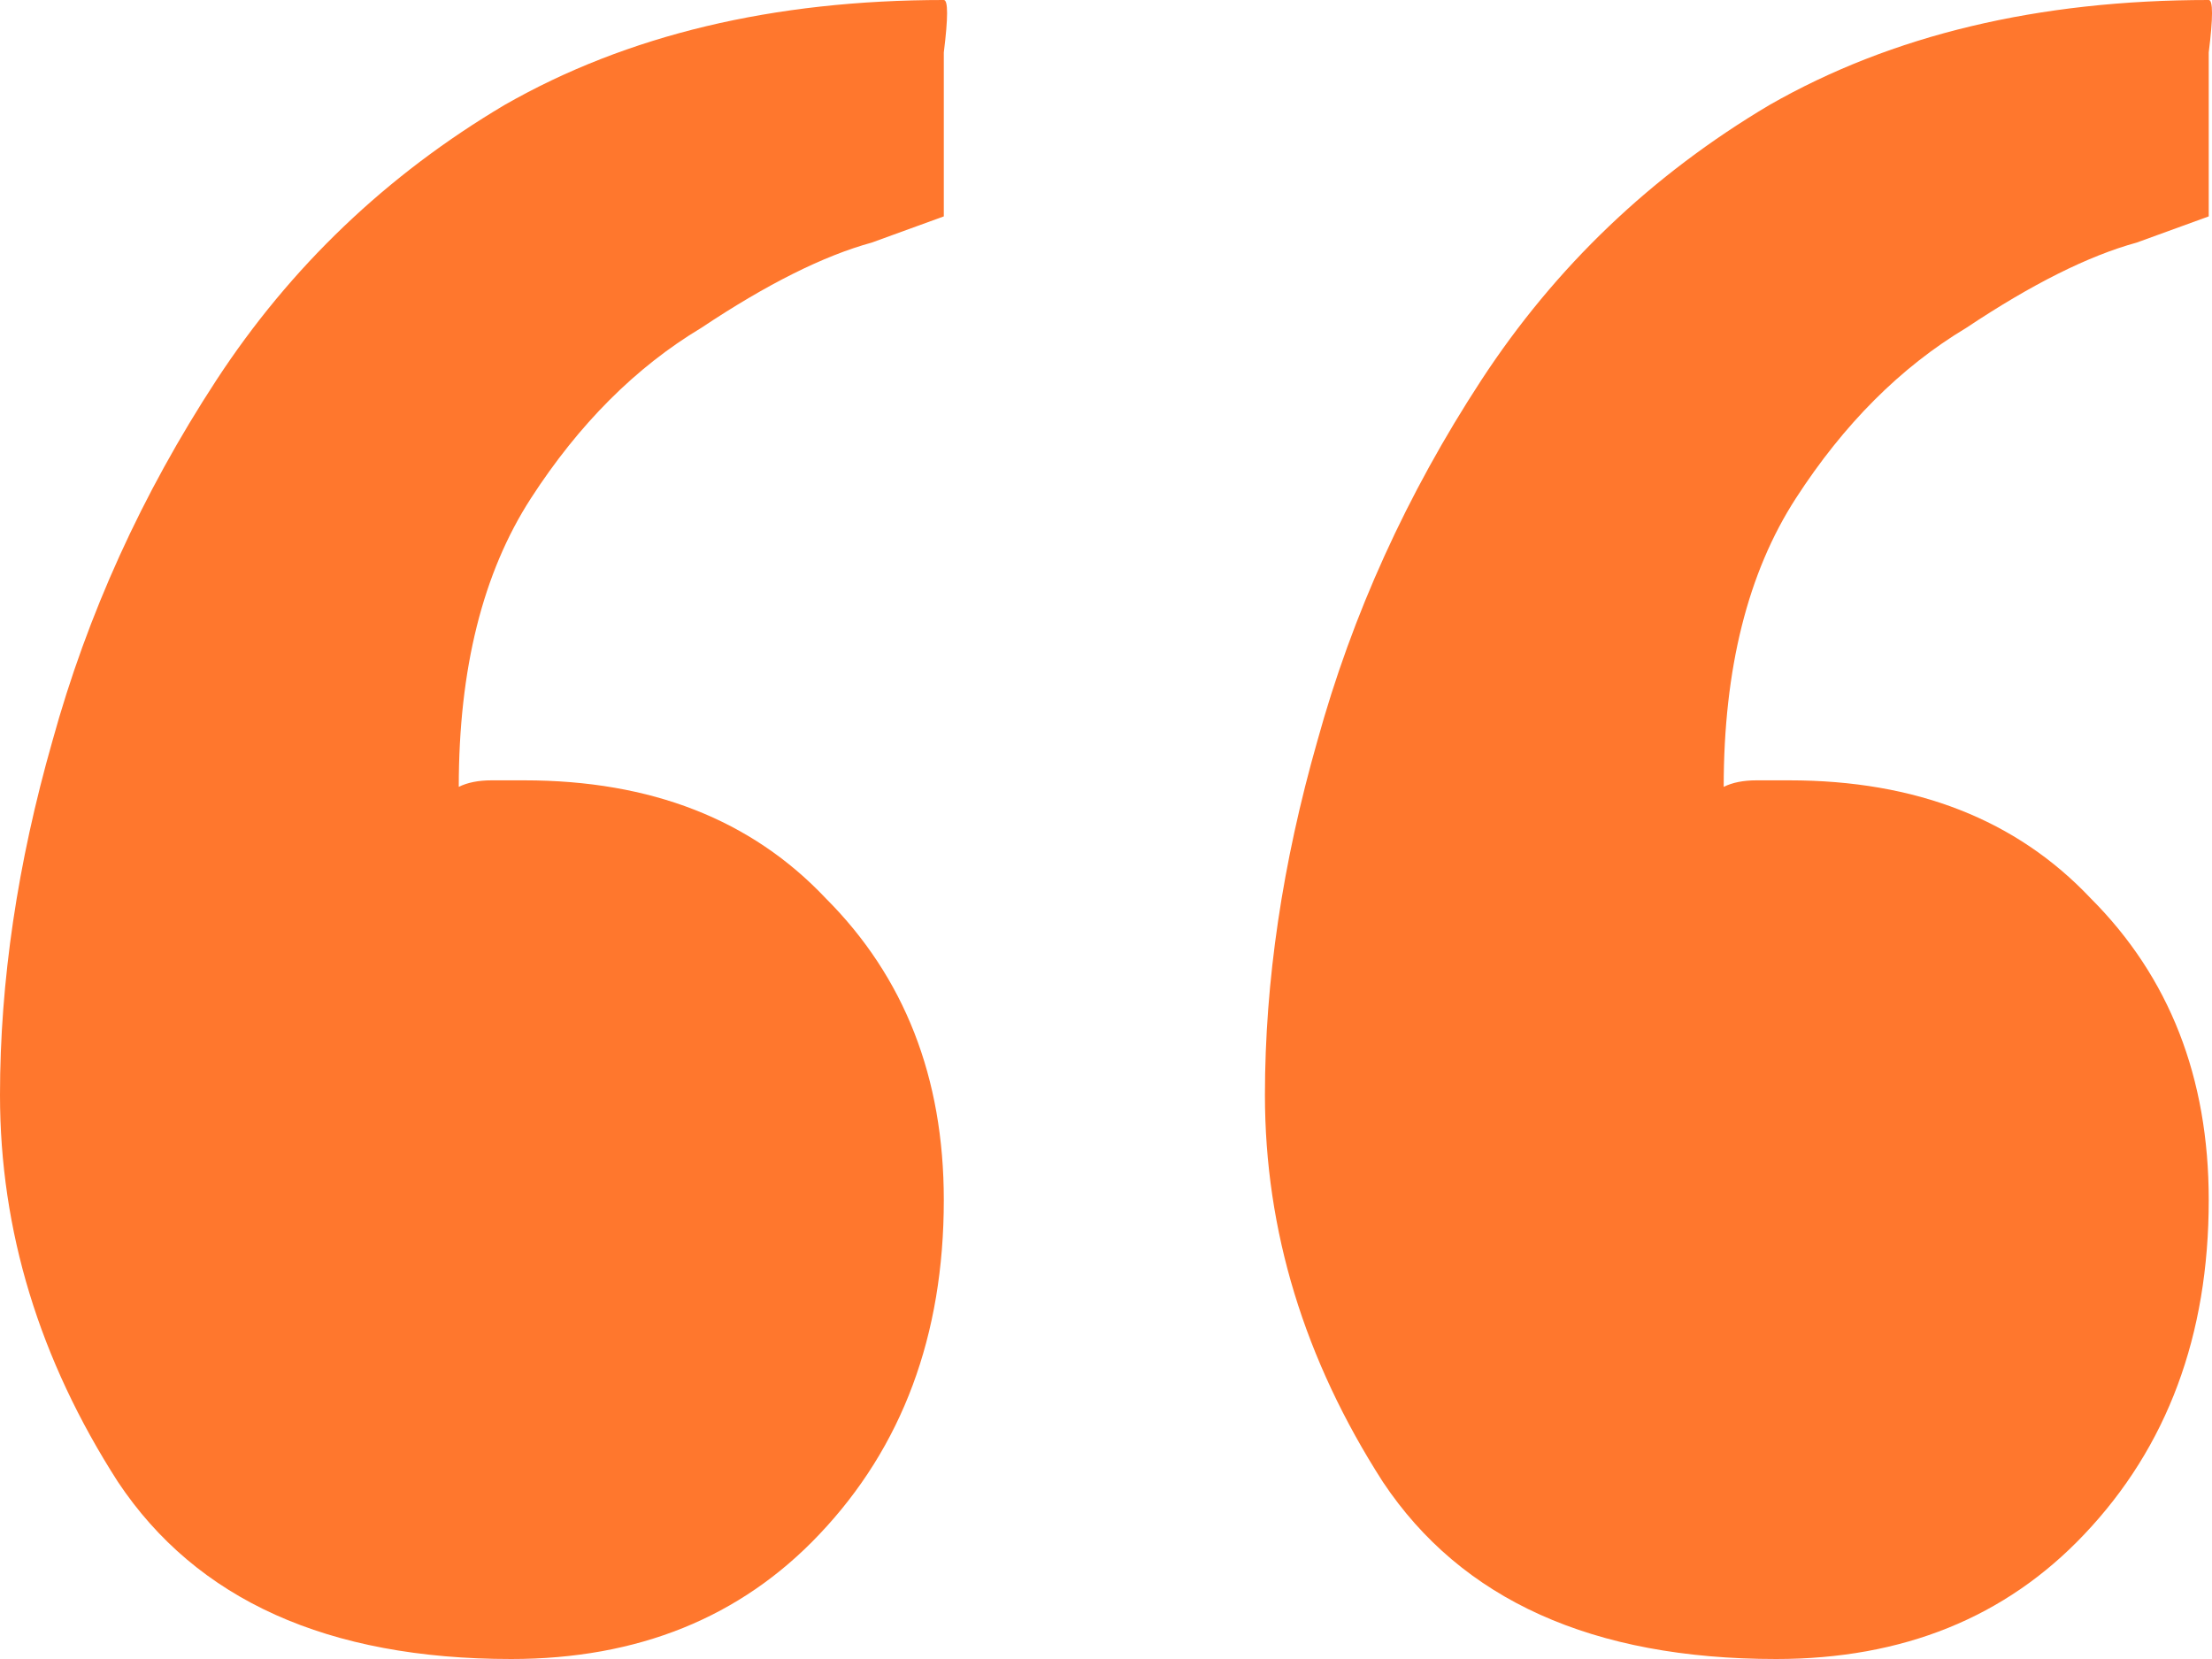
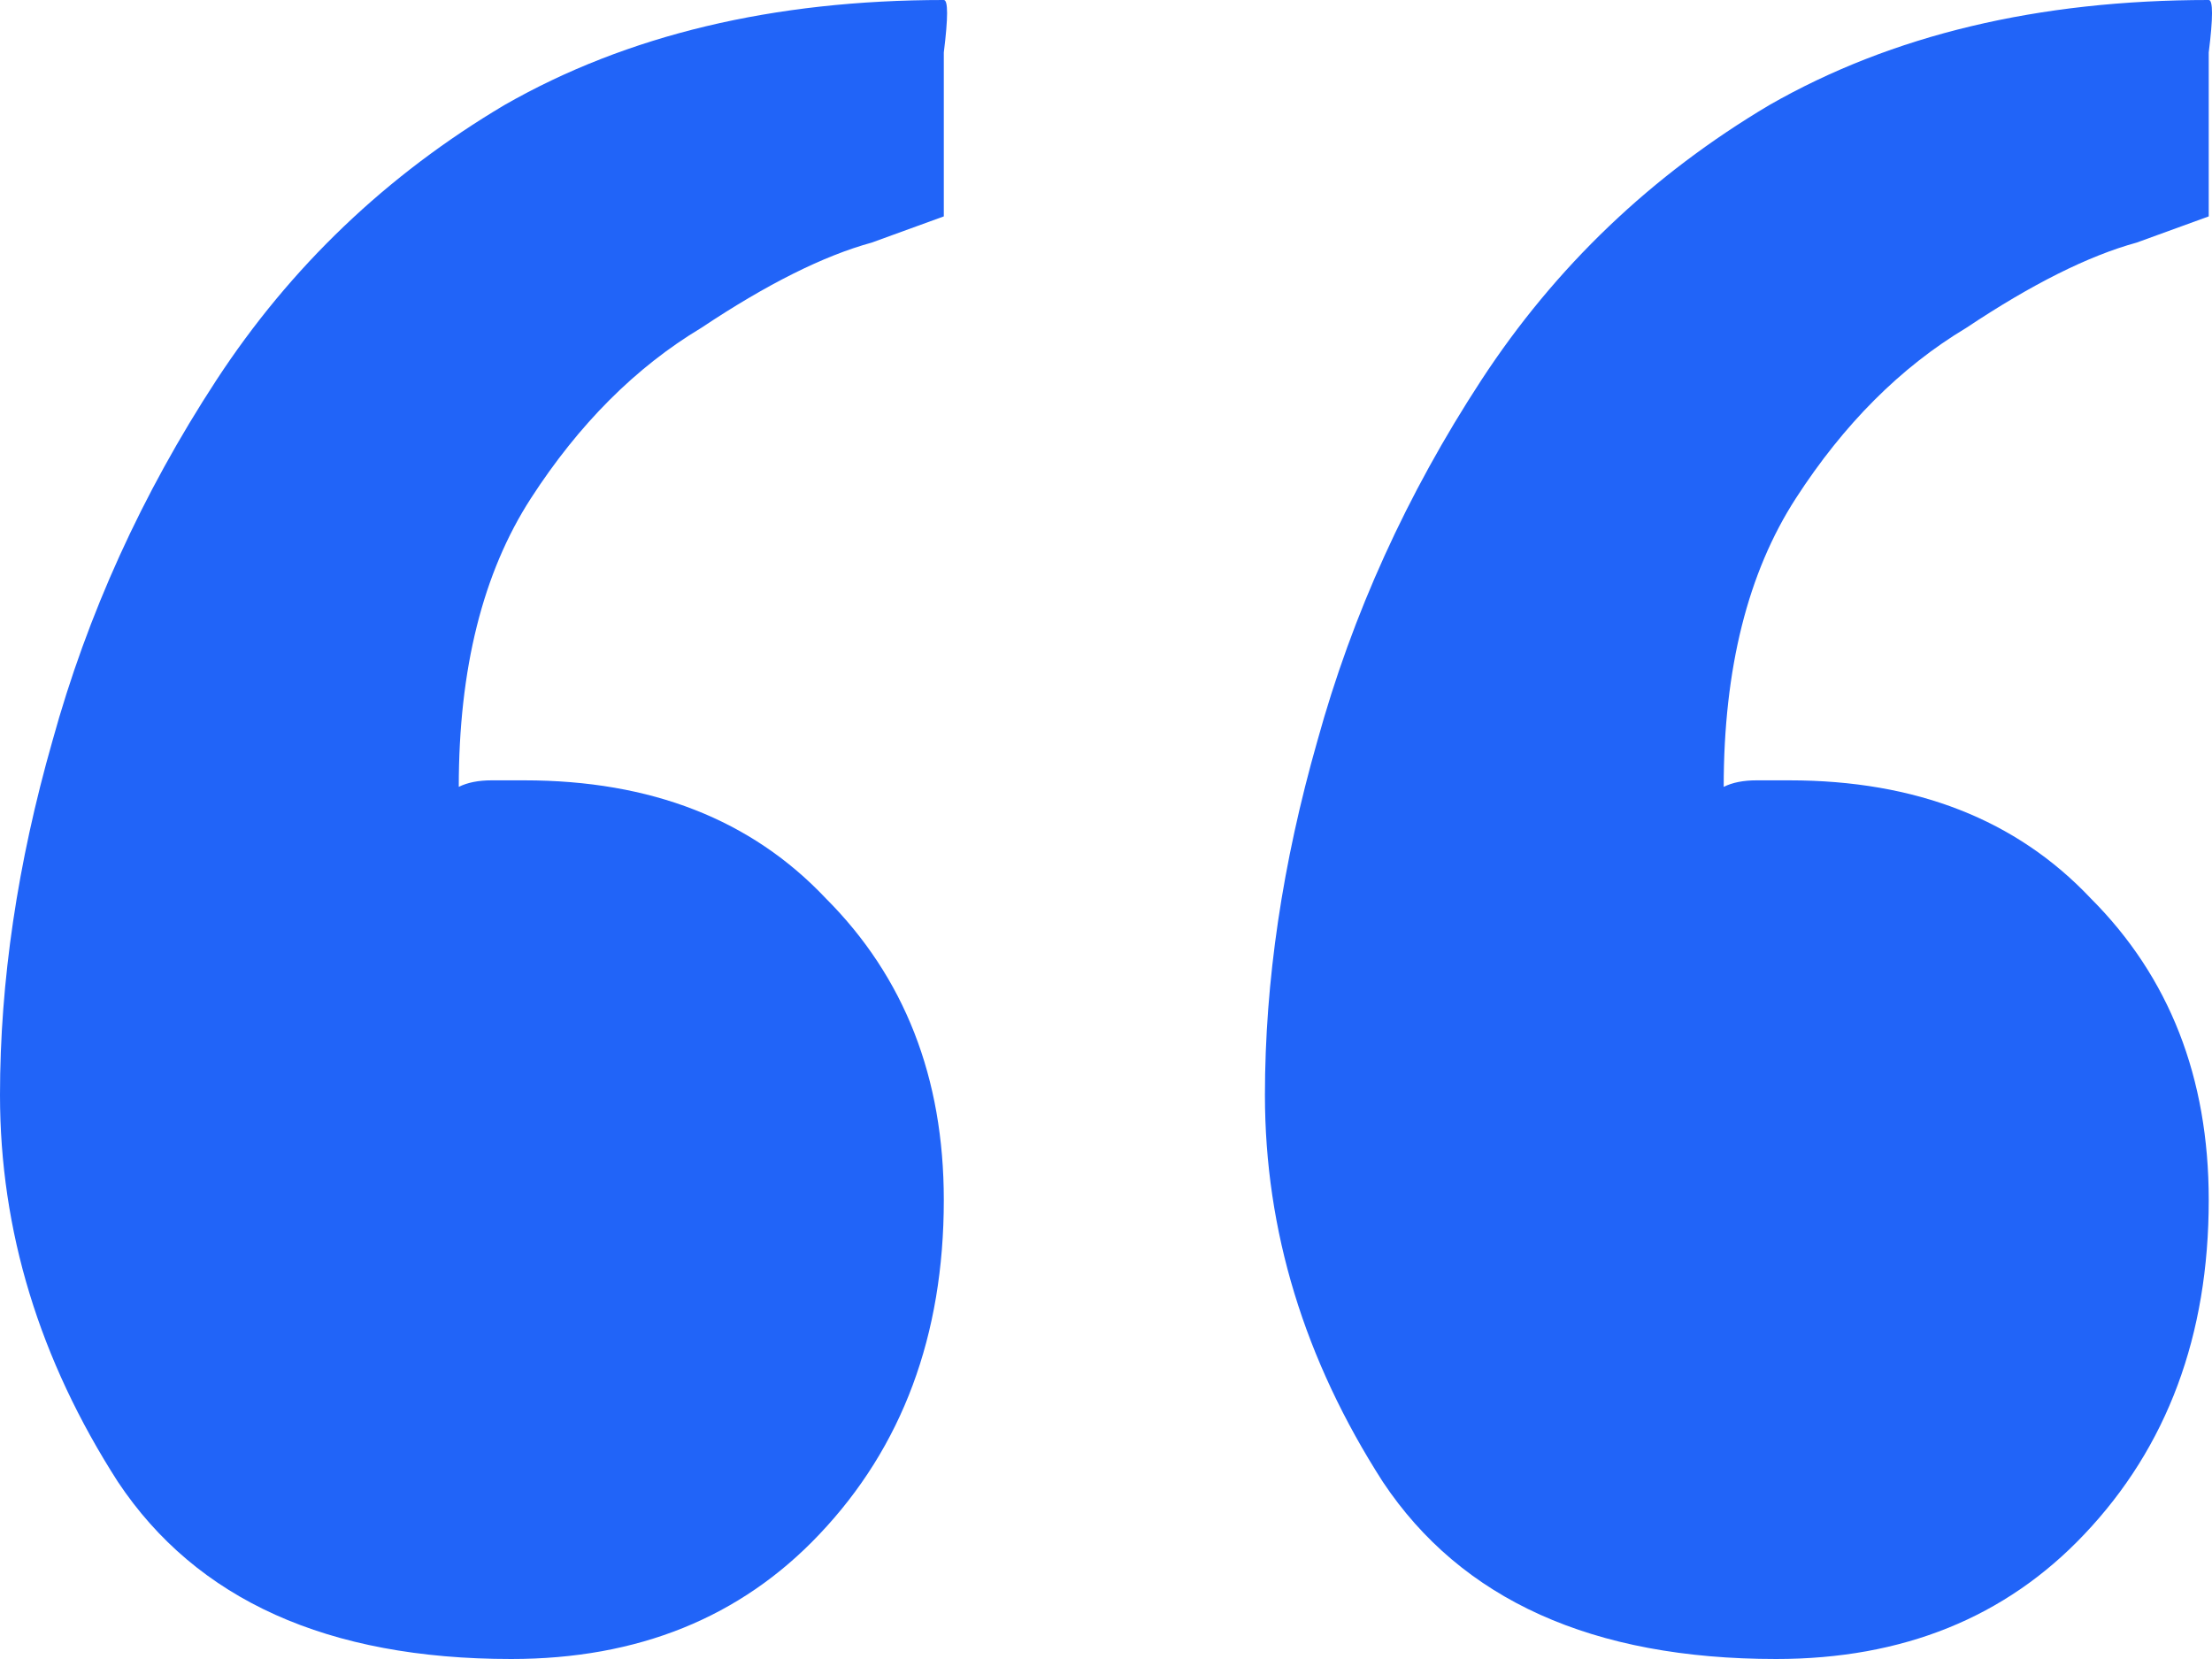
<svg xmlns="http://www.w3.org/2000/svg" width="40" height="30" viewBox="0 0 40 30" fill="none">
-   <path d="M32.118 30C28.8 30 26.43 28.933 25.007 26.798C23.585 24.585 22.874 22.253 22.874 19.802C22.874 17.747 23.19 15.613 23.822 13.399C24.454 11.107 25.442 8.933 26.785 6.877C28.128 4.822 29.867 3.162 32 1.897C34.212 0.632 36.859 0 39.941 0C40.02 0 40.02 0.316 39.941 0.949C39.941 1.581 39.941 2.253 39.941 2.964C39.941 3.597 39.941 3.913 39.941 3.913C39.941 3.913 39.506 4.071 38.637 4.387C37.768 4.625 36.741 5.138 35.556 5.929C34.37 6.64 33.343 7.668 32.474 9.012C31.605 10.356 31.17 12.095 31.17 14.229C31.328 14.15 31.526 14.111 31.763 14.111C32 14.111 32.197 14.111 32.356 14.111C34.647 14.111 36.464 14.822 37.807 16.245C39.23 17.668 39.941 19.486 39.941 21.7C39.941 24.15 39.19 26.166 37.689 27.747C36.267 29.249 34.41 30 32.118 30ZM9.244 30C5.926 30 3.556 28.933 2.133 26.798C0.711 24.585 0 22.253 0 19.802C0 17.747 0.316 15.613 0.948 13.399C1.58 11.107 2.568 8.933 3.911 6.877C5.254 4.822 6.993 3.162 9.126 1.897C11.338 0.632 13.985 0 17.067 0C17.146 0 17.146 0.316 17.067 0.949C17.067 1.581 17.067 2.253 17.067 2.964C17.067 3.597 17.067 3.913 17.067 3.913C17.067 3.913 16.632 4.071 15.763 4.387C14.894 4.625 13.867 5.138 12.681 5.929C11.496 6.64 10.469 7.668 9.6 9.012C8.731 10.356 8.296 12.095 8.296 14.229C8.454 14.15 8.652 14.111 8.889 14.111C9.126 14.111 9.323 14.111 9.481 14.111C11.773 14.111 13.59 14.822 14.933 16.245C16.356 17.668 17.067 19.486 17.067 21.7C17.067 24.15 16.316 26.166 14.815 27.747C13.393 29.249 11.536 30 9.244 30Z" fill="#FF772D" />
+   <path d="M32.118 30C28.8 30 26.43 28.933 25.007 26.798C23.585 24.585 22.874 22.253 22.874 19.802C22.874 17.747 23.19 15.613 23.822 13.399C24.454 11.107 25.442 8.933 26.785 6.877C28.128 4.822 29.867 3.162 32 1.897C34.212 0.632 36.859 0 39.941 0C40.02 0 40.02 0.316 39.941 0.949C39.941 1.581 39.941 2.253 39.941 2.964C39.941 3.597 39.941 3.913 39.941 3.913C39.941 3.913 39.506 4.071 38.637 4.387C37.768 4.625 36.741 5.138 35.556 5.929C34.37 6.64 33.343 7.668 32.474 9.012C31.605 10.356 31.17 12.095 31.17 14.229C31.328 14.15 31.526 14.111 31.763 14.111C32 14.111 32.197 14.111 32.356 14.111C34.647 14.111 36.464 14.822 37.807 16.245C39.23 17.668 39.941 19.486 39.941 21.7C39.941 24.15 39.19 26.166 37.689 27.747C36.267 29.249 34.41 30 32.118 30ZM9.244 30C5.926 30 3.556 28.933 2.133 26.798C0.711 24.585 0 22.253 0 19.802C0 17.747 0.316 15.613 0.948 13.399C1.58 11.107 2.568 8.933 3.911 6.877C5.254 4.822 6.993 3.162 9.126 1.897C11.338 0.632 13.985 0 17.067 0C17.146 0 17.146 0.316 17.067 0.949C17.067 1.581 17.067 2.253 17.067 2.964C17.067 3.597 17.067 3.913 17.067 3.913C17.067 3.913 16.632 4.071 15.763 4.387C14.894 4.625 13.867 5.138 12.681 5.929C11.496 6.64 10.469 7.668 9.6 9.012C8.731 10.356 8.296 12.095 8.296 14.229C8.454 14.15 8.652 14.111 8.889 14.111C9.126 14.111 9.323 14.111 9.481 14.111C11.773 14.111 13.59 14.822 14.933 16.245C16.356 17.668 17.067 19.486 17.067 21.7C17.067 24.15 16.316 26.166 14.815 27.747C13.393 29.249 11.536 30 9.244 30Z" fill="#2164F8" />
</svg>
